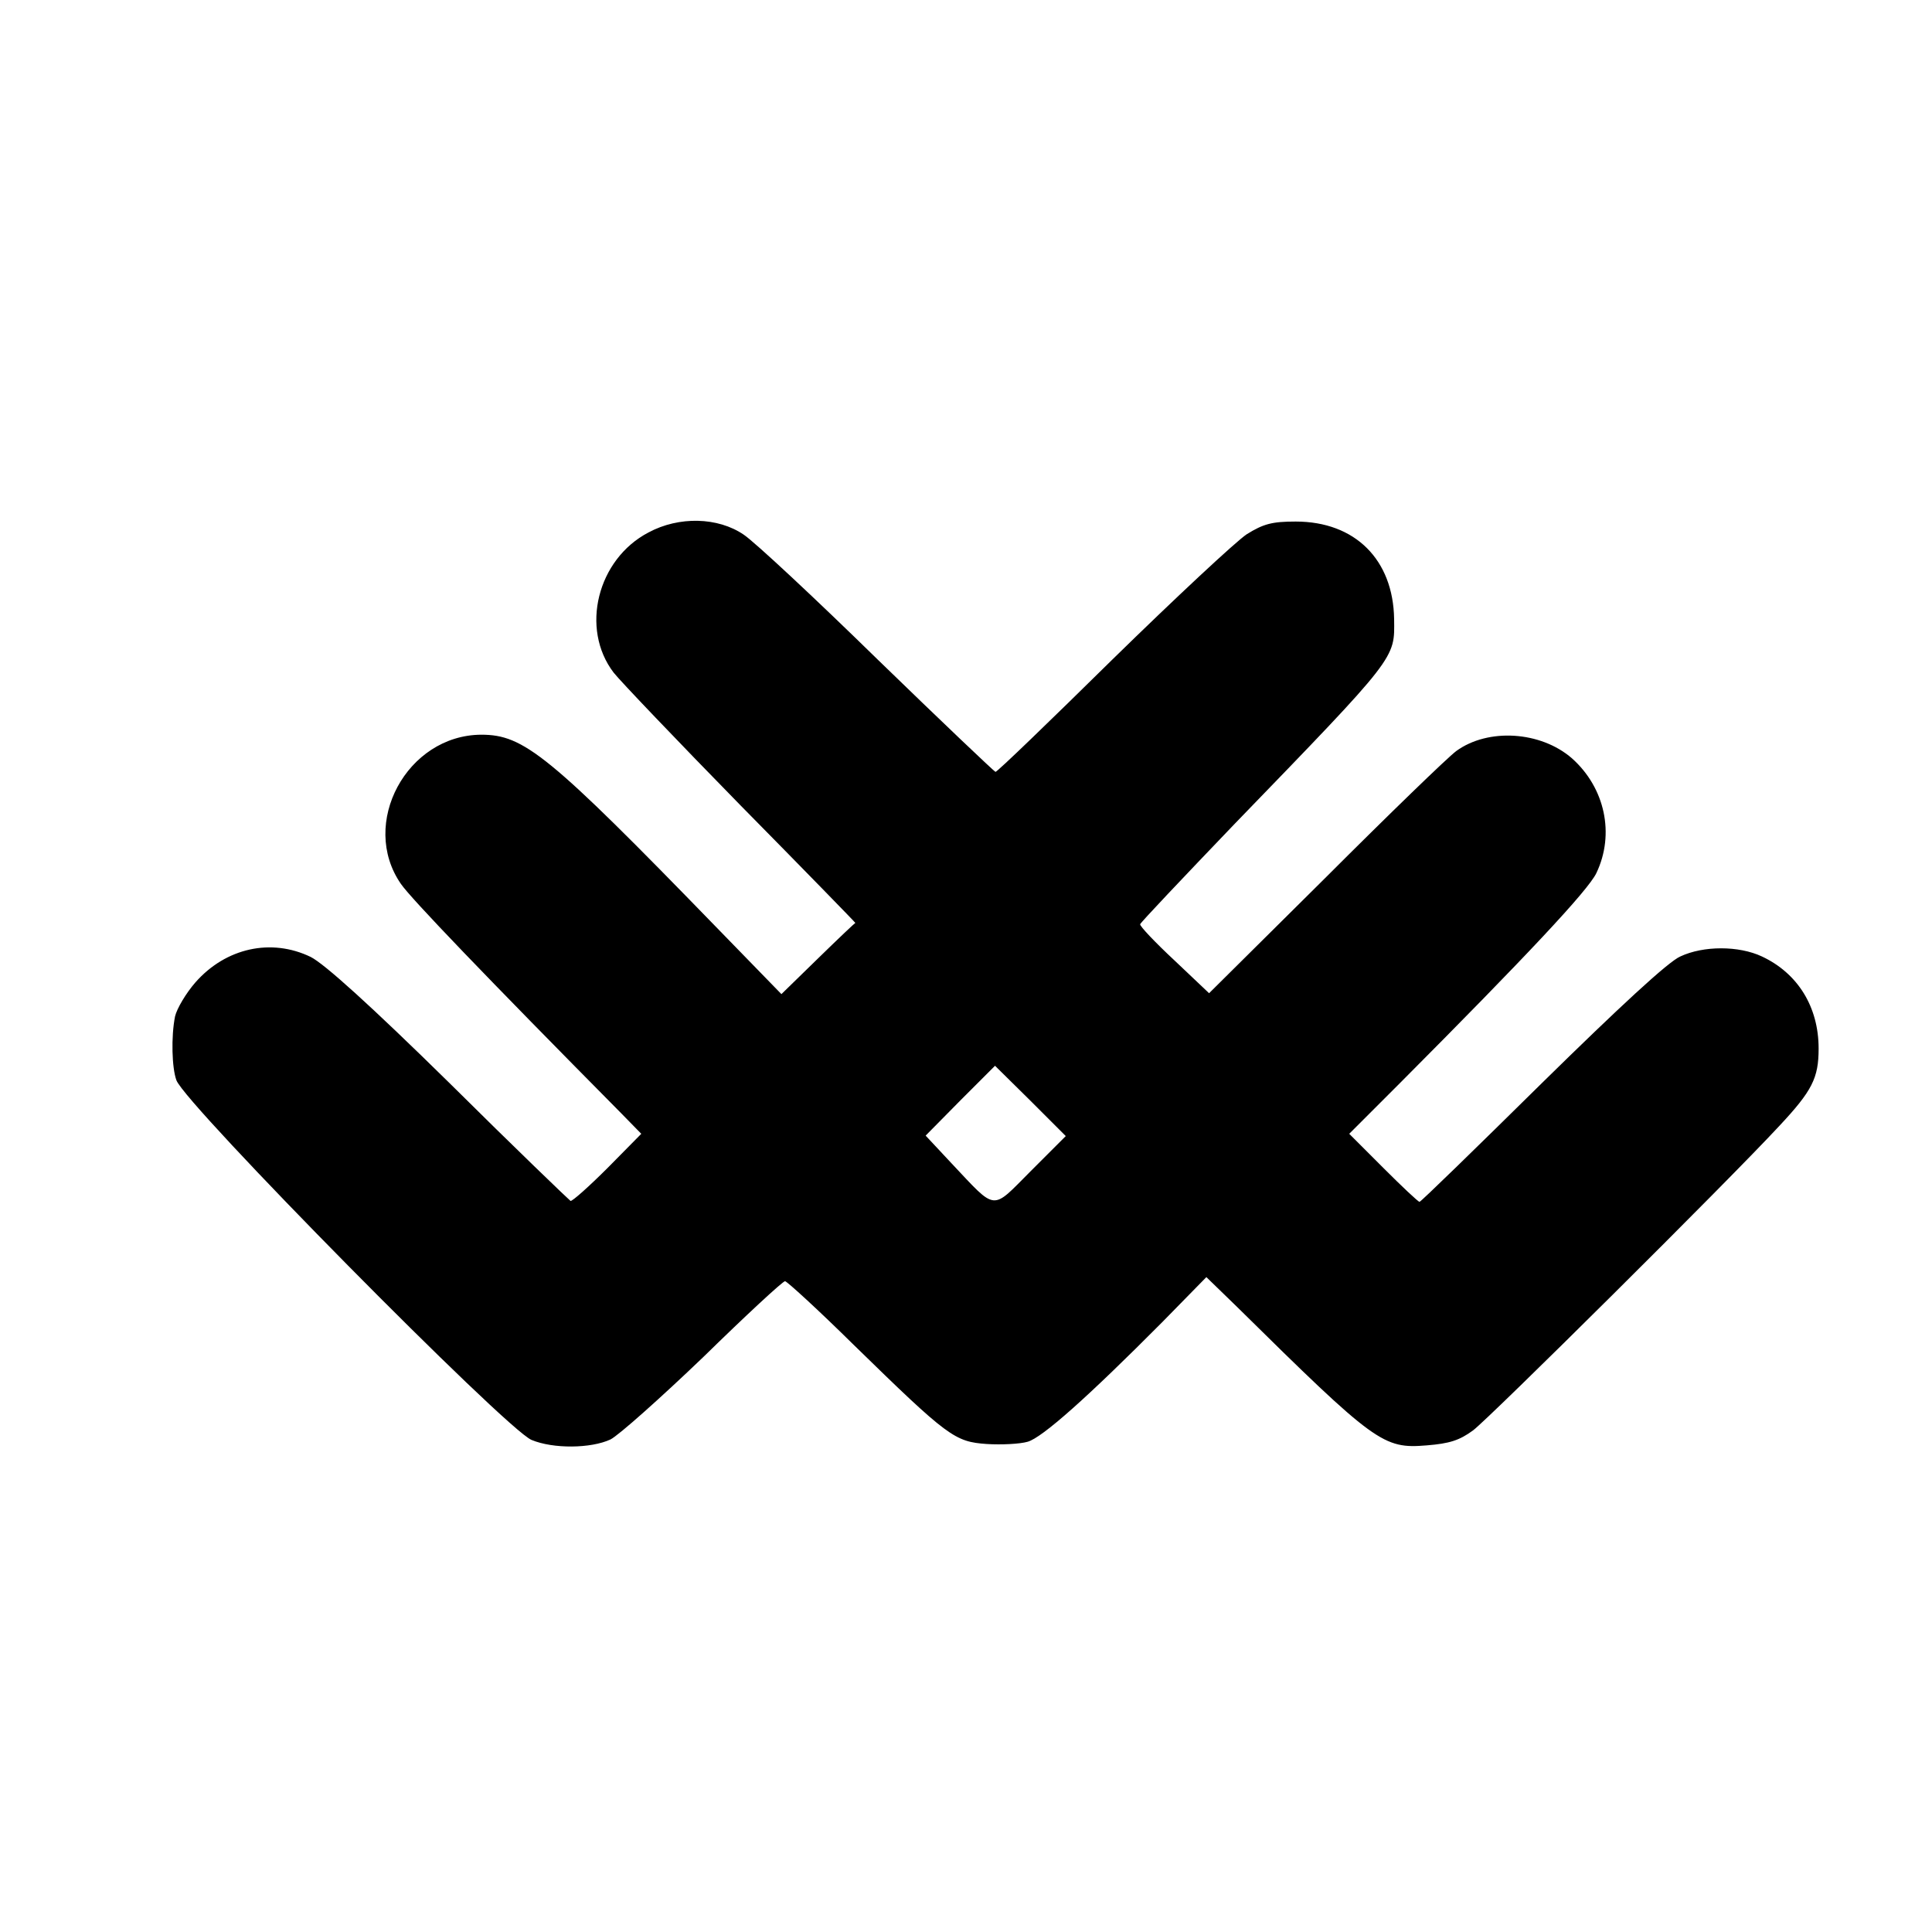
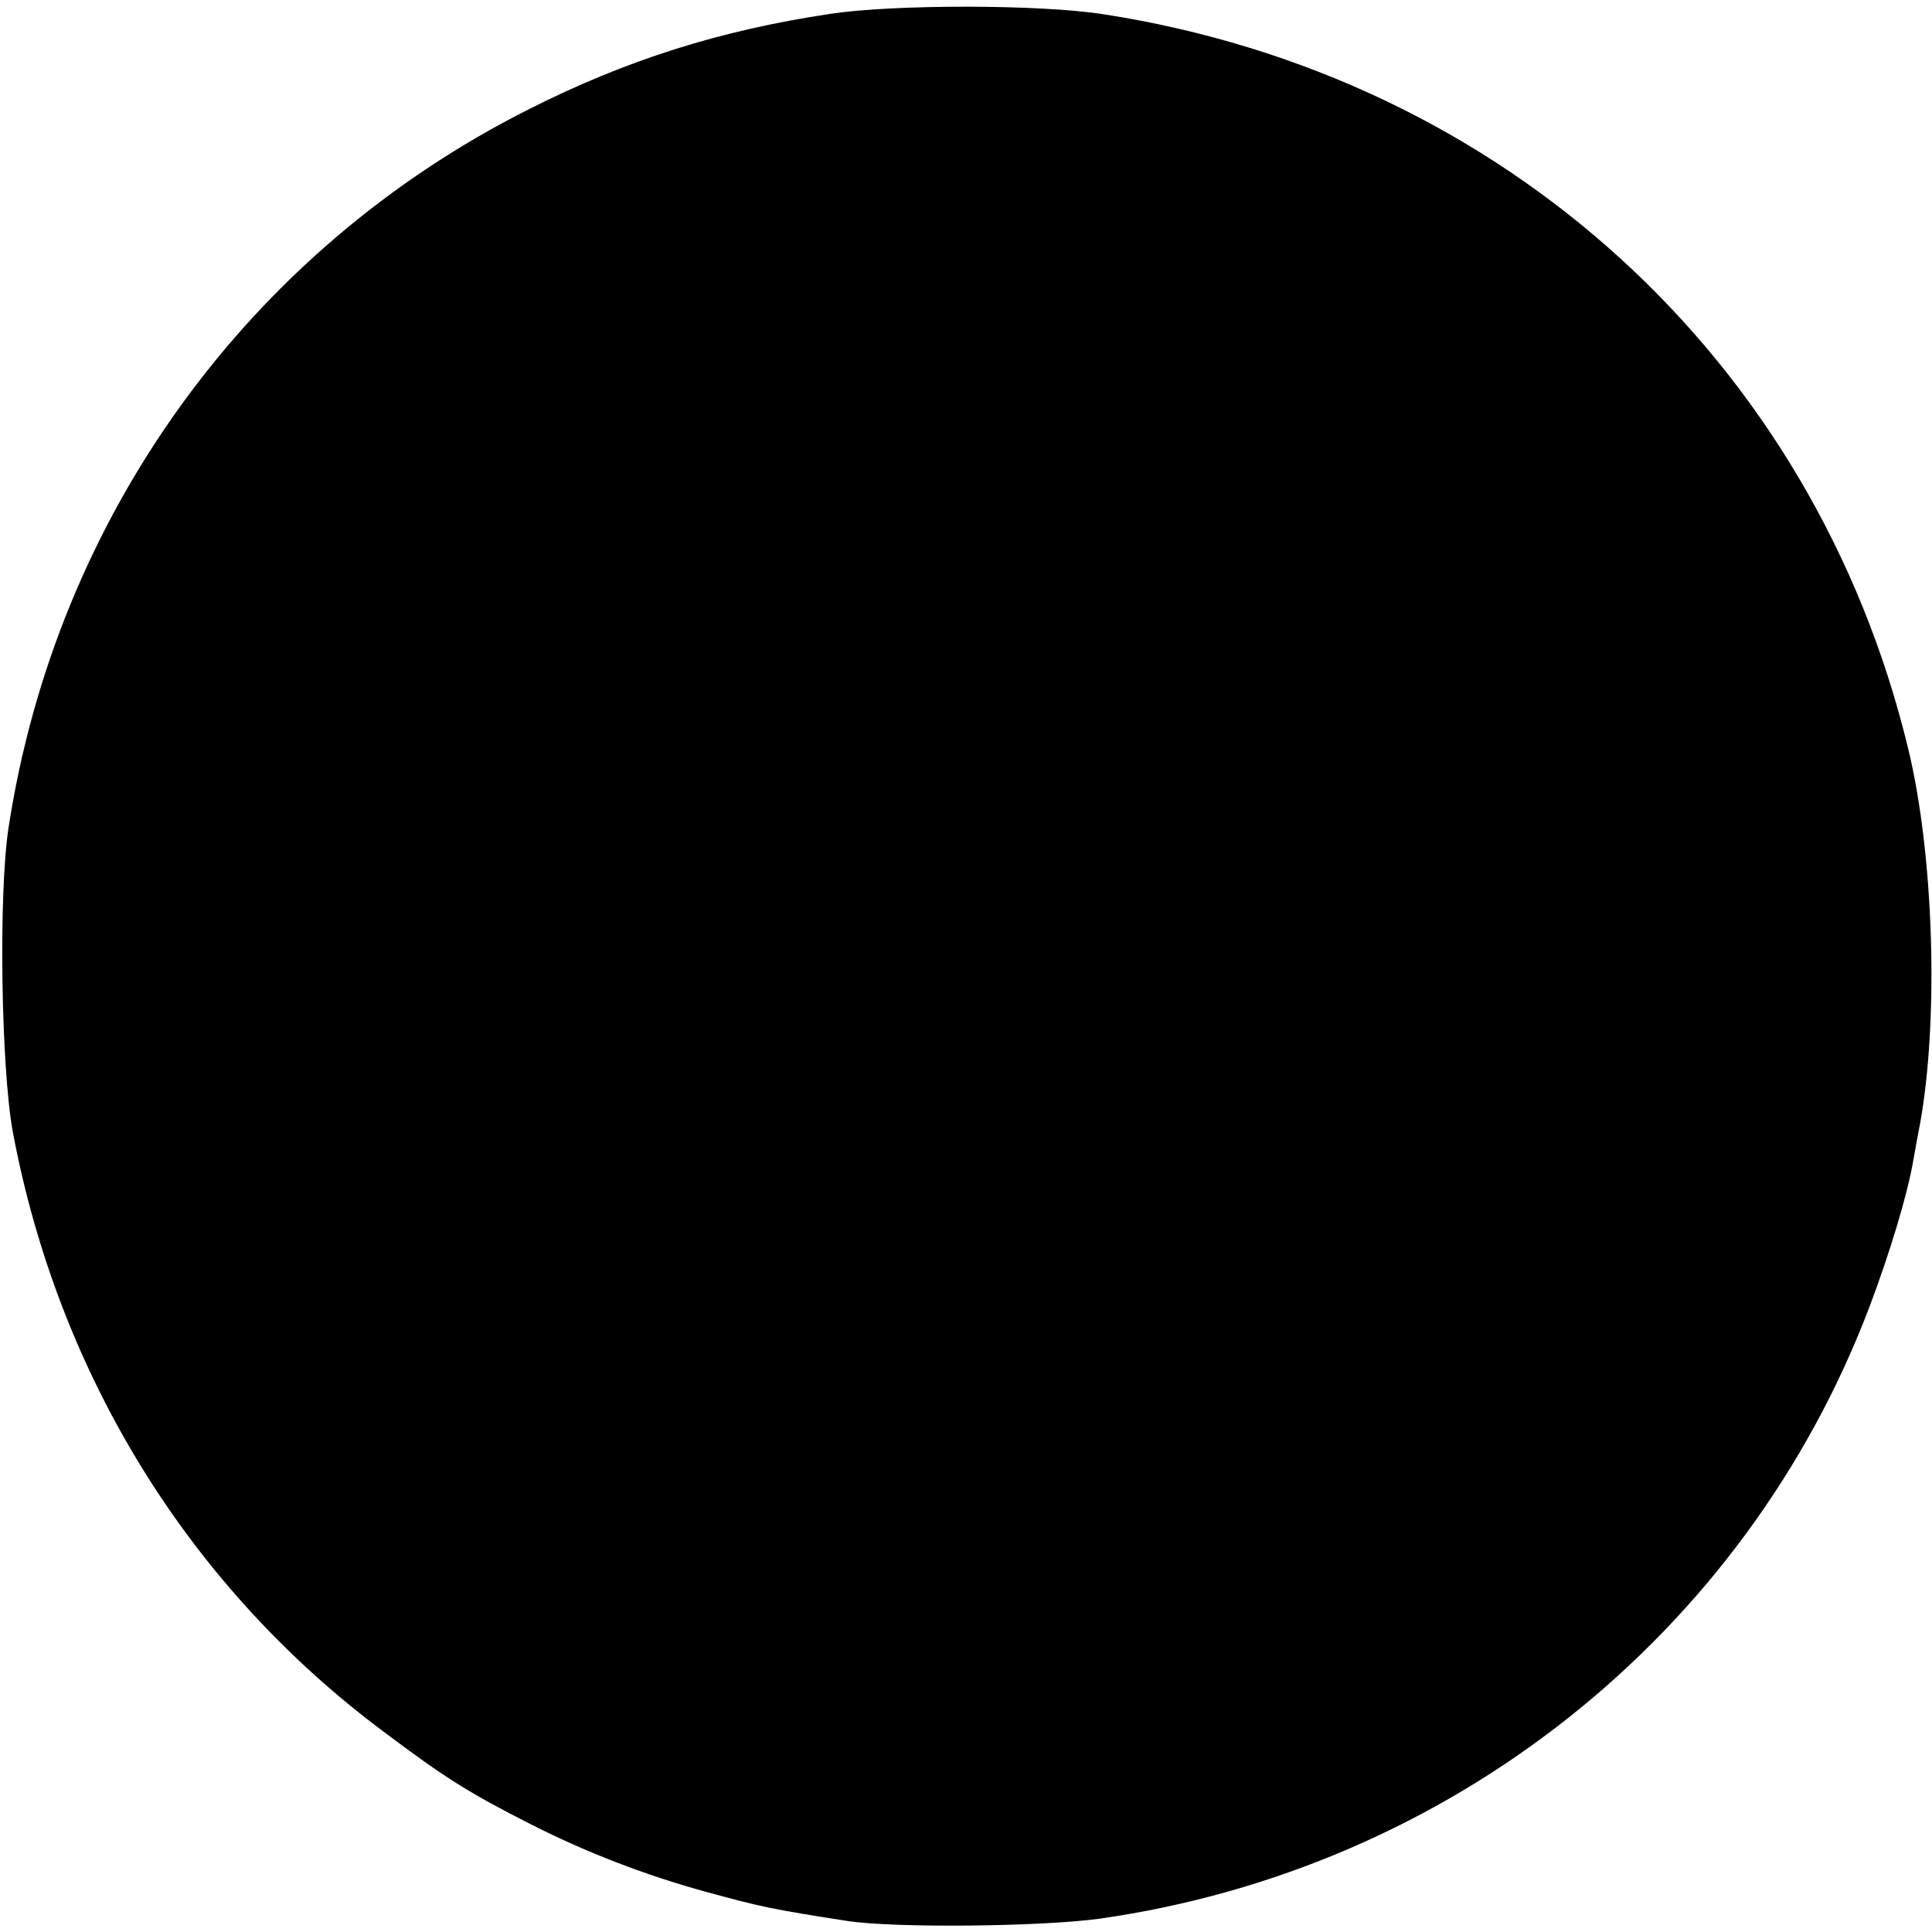
- <svg xmlns="http://www.w3.org/2000/svg" version="1.0" width="426pt" height="426pt" viewBox="0 0 426 426" preserveAspectRatio="xMidYMid meet">
-   <g transform="translate(0,426) scale(0.1,-0.1)" fill="#000000" stroke="none">
-     <path d="M1430 3086 c-113 -59 -151 -212 -77 -309 14 -18 140 -150 280 -293 140 -142 254 -259 253 -259 -1 0 -38 -35 -82 -78 l-81 -79 -144 148 c-370 381 -424 424 -518 424 -164 -1 -269 -196 -177 -329 22 -32 186 -203 486 -506 l44 -45 -74 -75 c-41 -41 -78 -74 -82 -73 -3 2 -124 118 -267 260 -175 172 -276 263 -306 278 -87 42 -187 20 -254 -56 -21 -24 -41 -58 -45 -75 -9 -45 -7 -114 3 -141 21 -55 726 -769 783 -793 48 -20 131 -19 174 1 18 9 110 91 205 182 94 92 175 167 180 167 4 0 73 -63 151 -140 209 -204 223 -214 294 -219 32 -2 73 0 90 5 32 9 132 98 296 263 l98 100 68 -66 c305 -301 322 -313 418 -305 50 4 72 11 102 33 36 27 562 549 675 671 73 78 87 106 87 171 0 92 -46 166 -125 203 -51 24 -129 24 -180 0 -26 -11 -135 -112 -305 -279 -146 -144 -267 -262 -270 -262 -3 0 -39 34 -80 75 l-75 75 113 113 c277 278 414 424 432 462 41 86 19 188 -54 253 -69 60 -185 67 -255 16 -20 -15 -150 -141 -290 -281 l-255 -253 -76 72 c-43 40 -77 76 -76 80 0 3 94 102 207 220 362 374 354 365 353 453 -2 131 -86 215 -217 215 -52 0 -71 -5 -108 -28 -24 -16 -157 -140 -296 -276 -138 -136 -254 -248 -258 -248 -3 1 -120 112 -259 247 -139 136 -272 260 -296 276 -57 39 -143 41 -210 5z m843 -1408 c-88 -88 -74 -90 -175 17 l-57 61 76 77 77 77 78 -77 78 -78 -77 -77z" />
+ <svg xmlns="http://www.w3.org/2000/svg" version="1.0" width="364pt" height="364pt" viewBox="0 0 364 364" preserveAspectRatio="xMidYMid meet">
+   <g transform="translate(0,364) scale(0.1,-0.1)" fill="#000000" stroke="none">
+     <path d="M1565 3614 c-208 -31 -385 -87 -569 -180 -528 -266 -890 -767 -980 -1354 -19 -126 -14 -450 8 -572 86 -458 332 -857 698 -1130 118 -89 164 -117 276 -174 106 -54 218 -97 331 -128 106 -29 125 -33 266 -55 89 -14 366 -11 476 4 662 94 1218 536 1452 1155 38 101 71 210 82 275 4 22 9 51 12 65 36 196 27 509 -22 710 -177 733 -762 1266 -1515 1383 -120 19 -395 19 -515 1z" />
  </g>
</svg>
